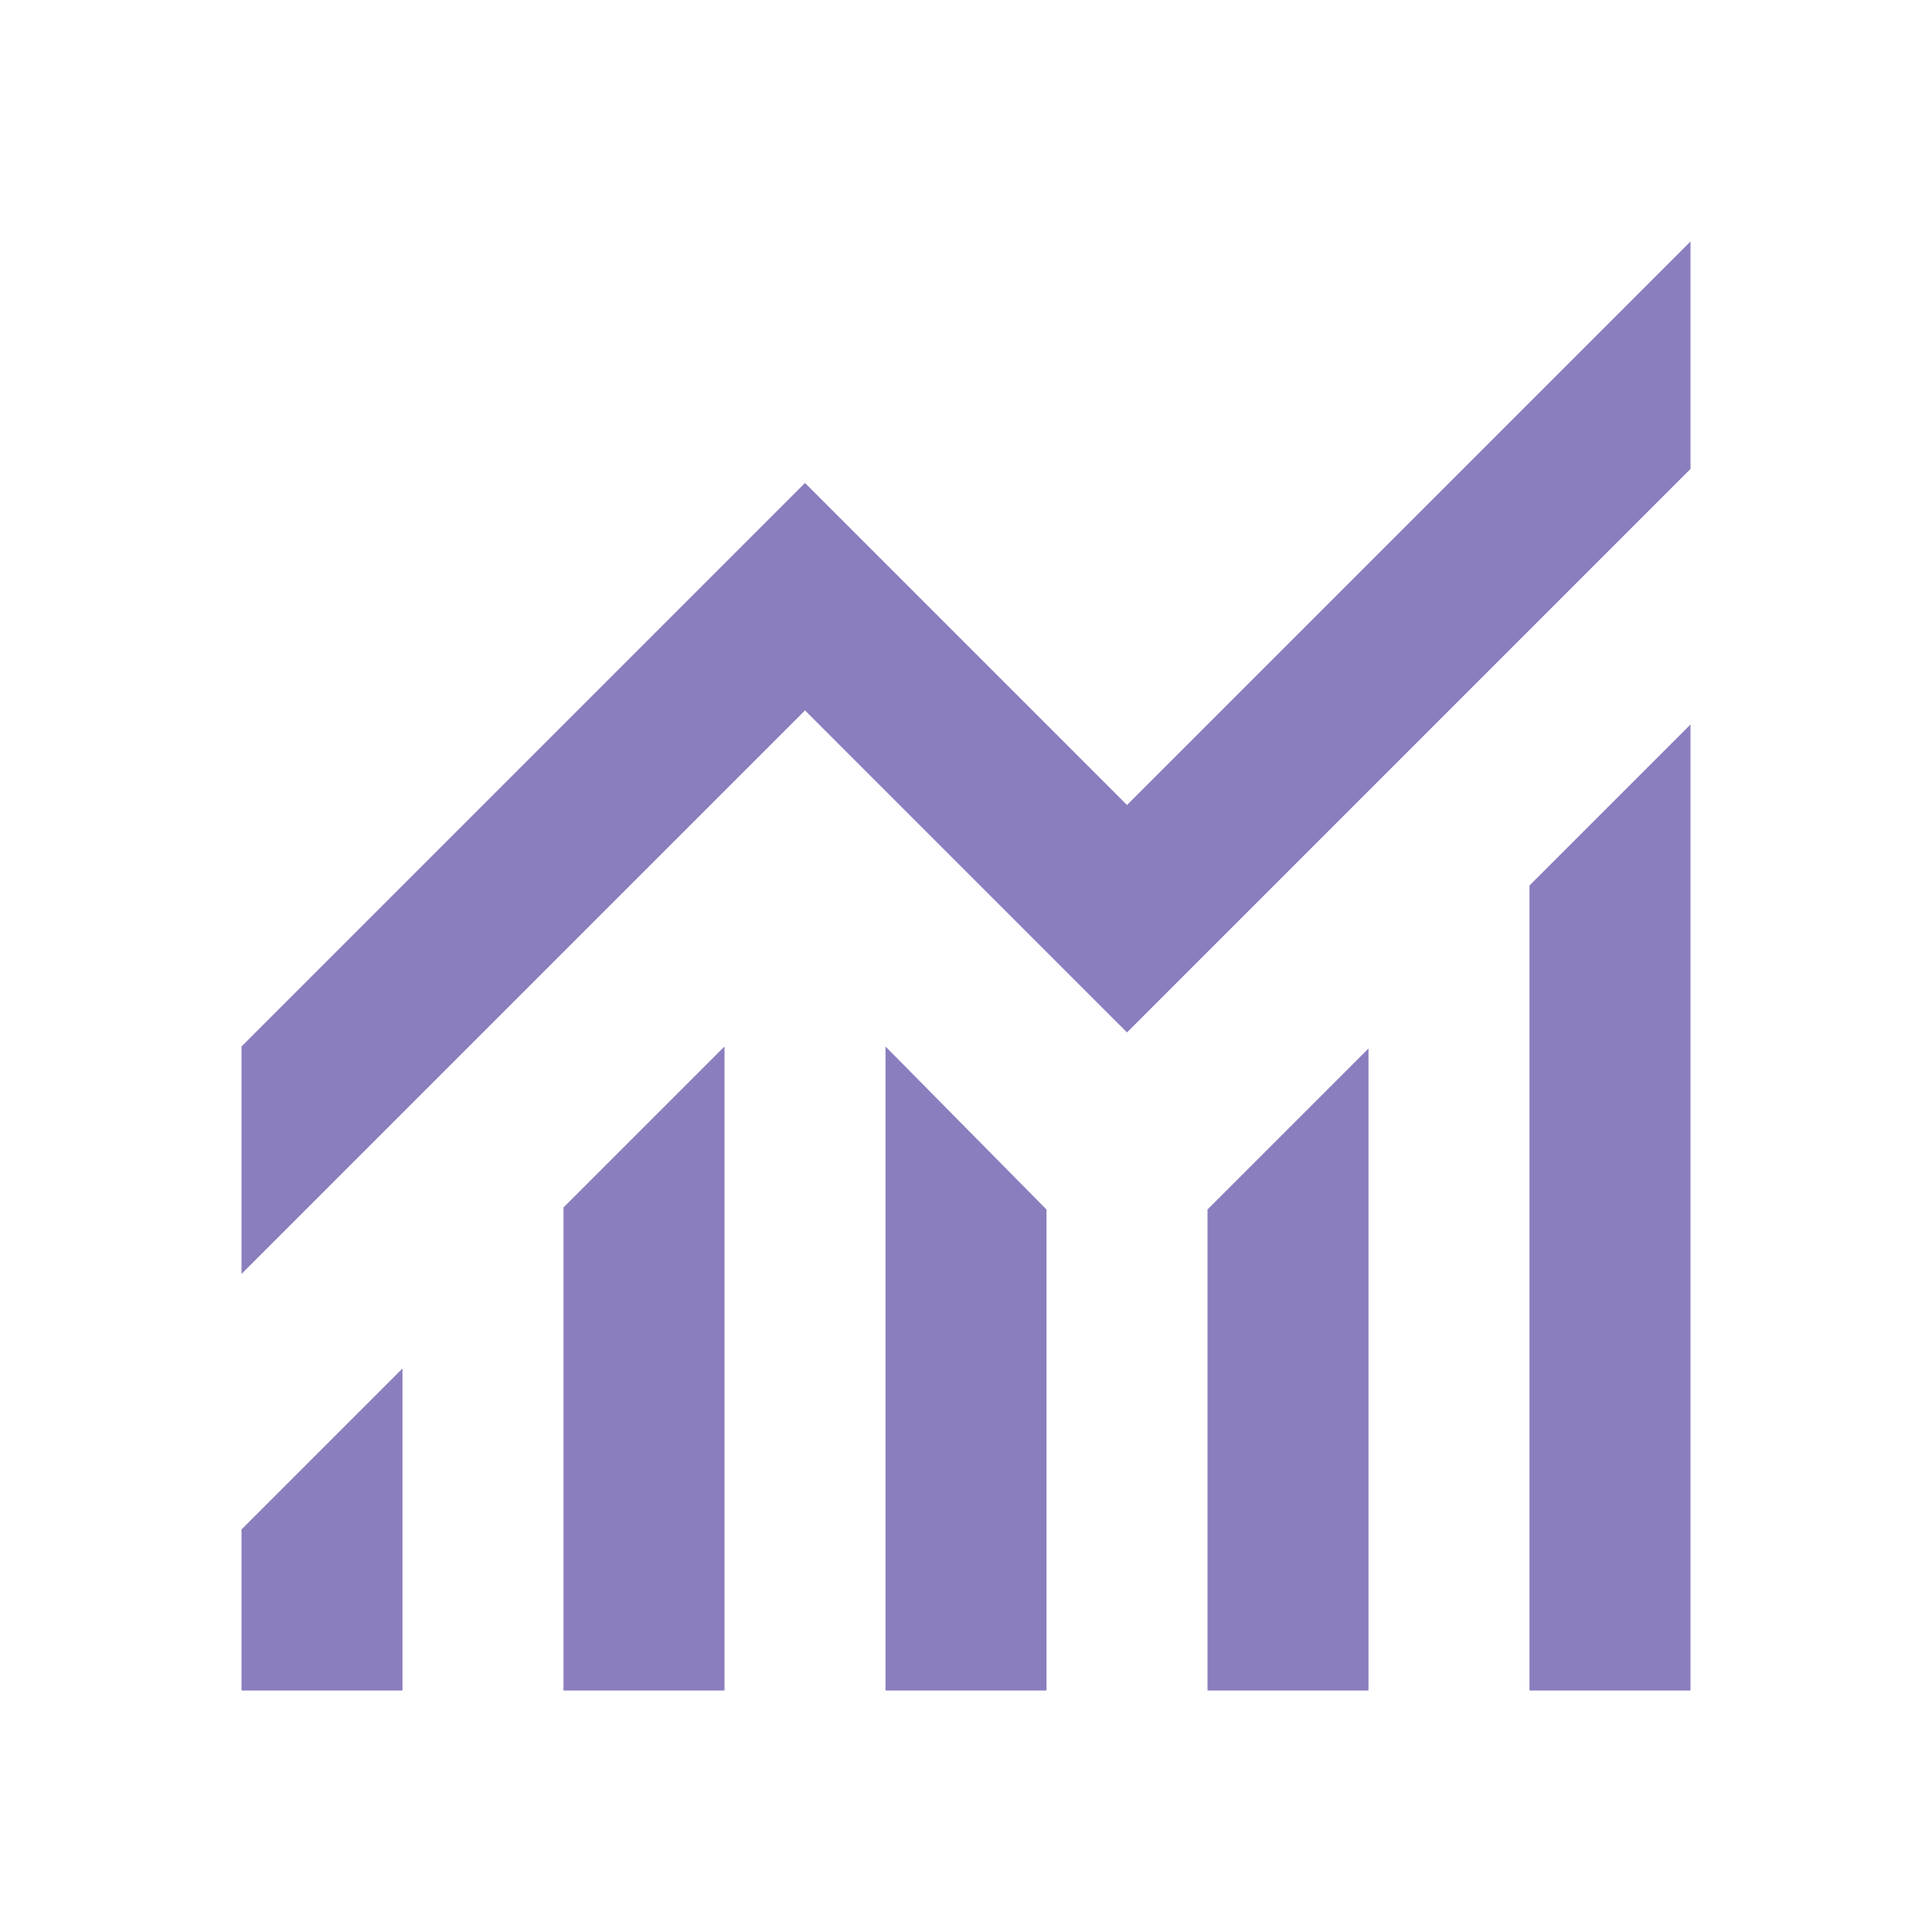
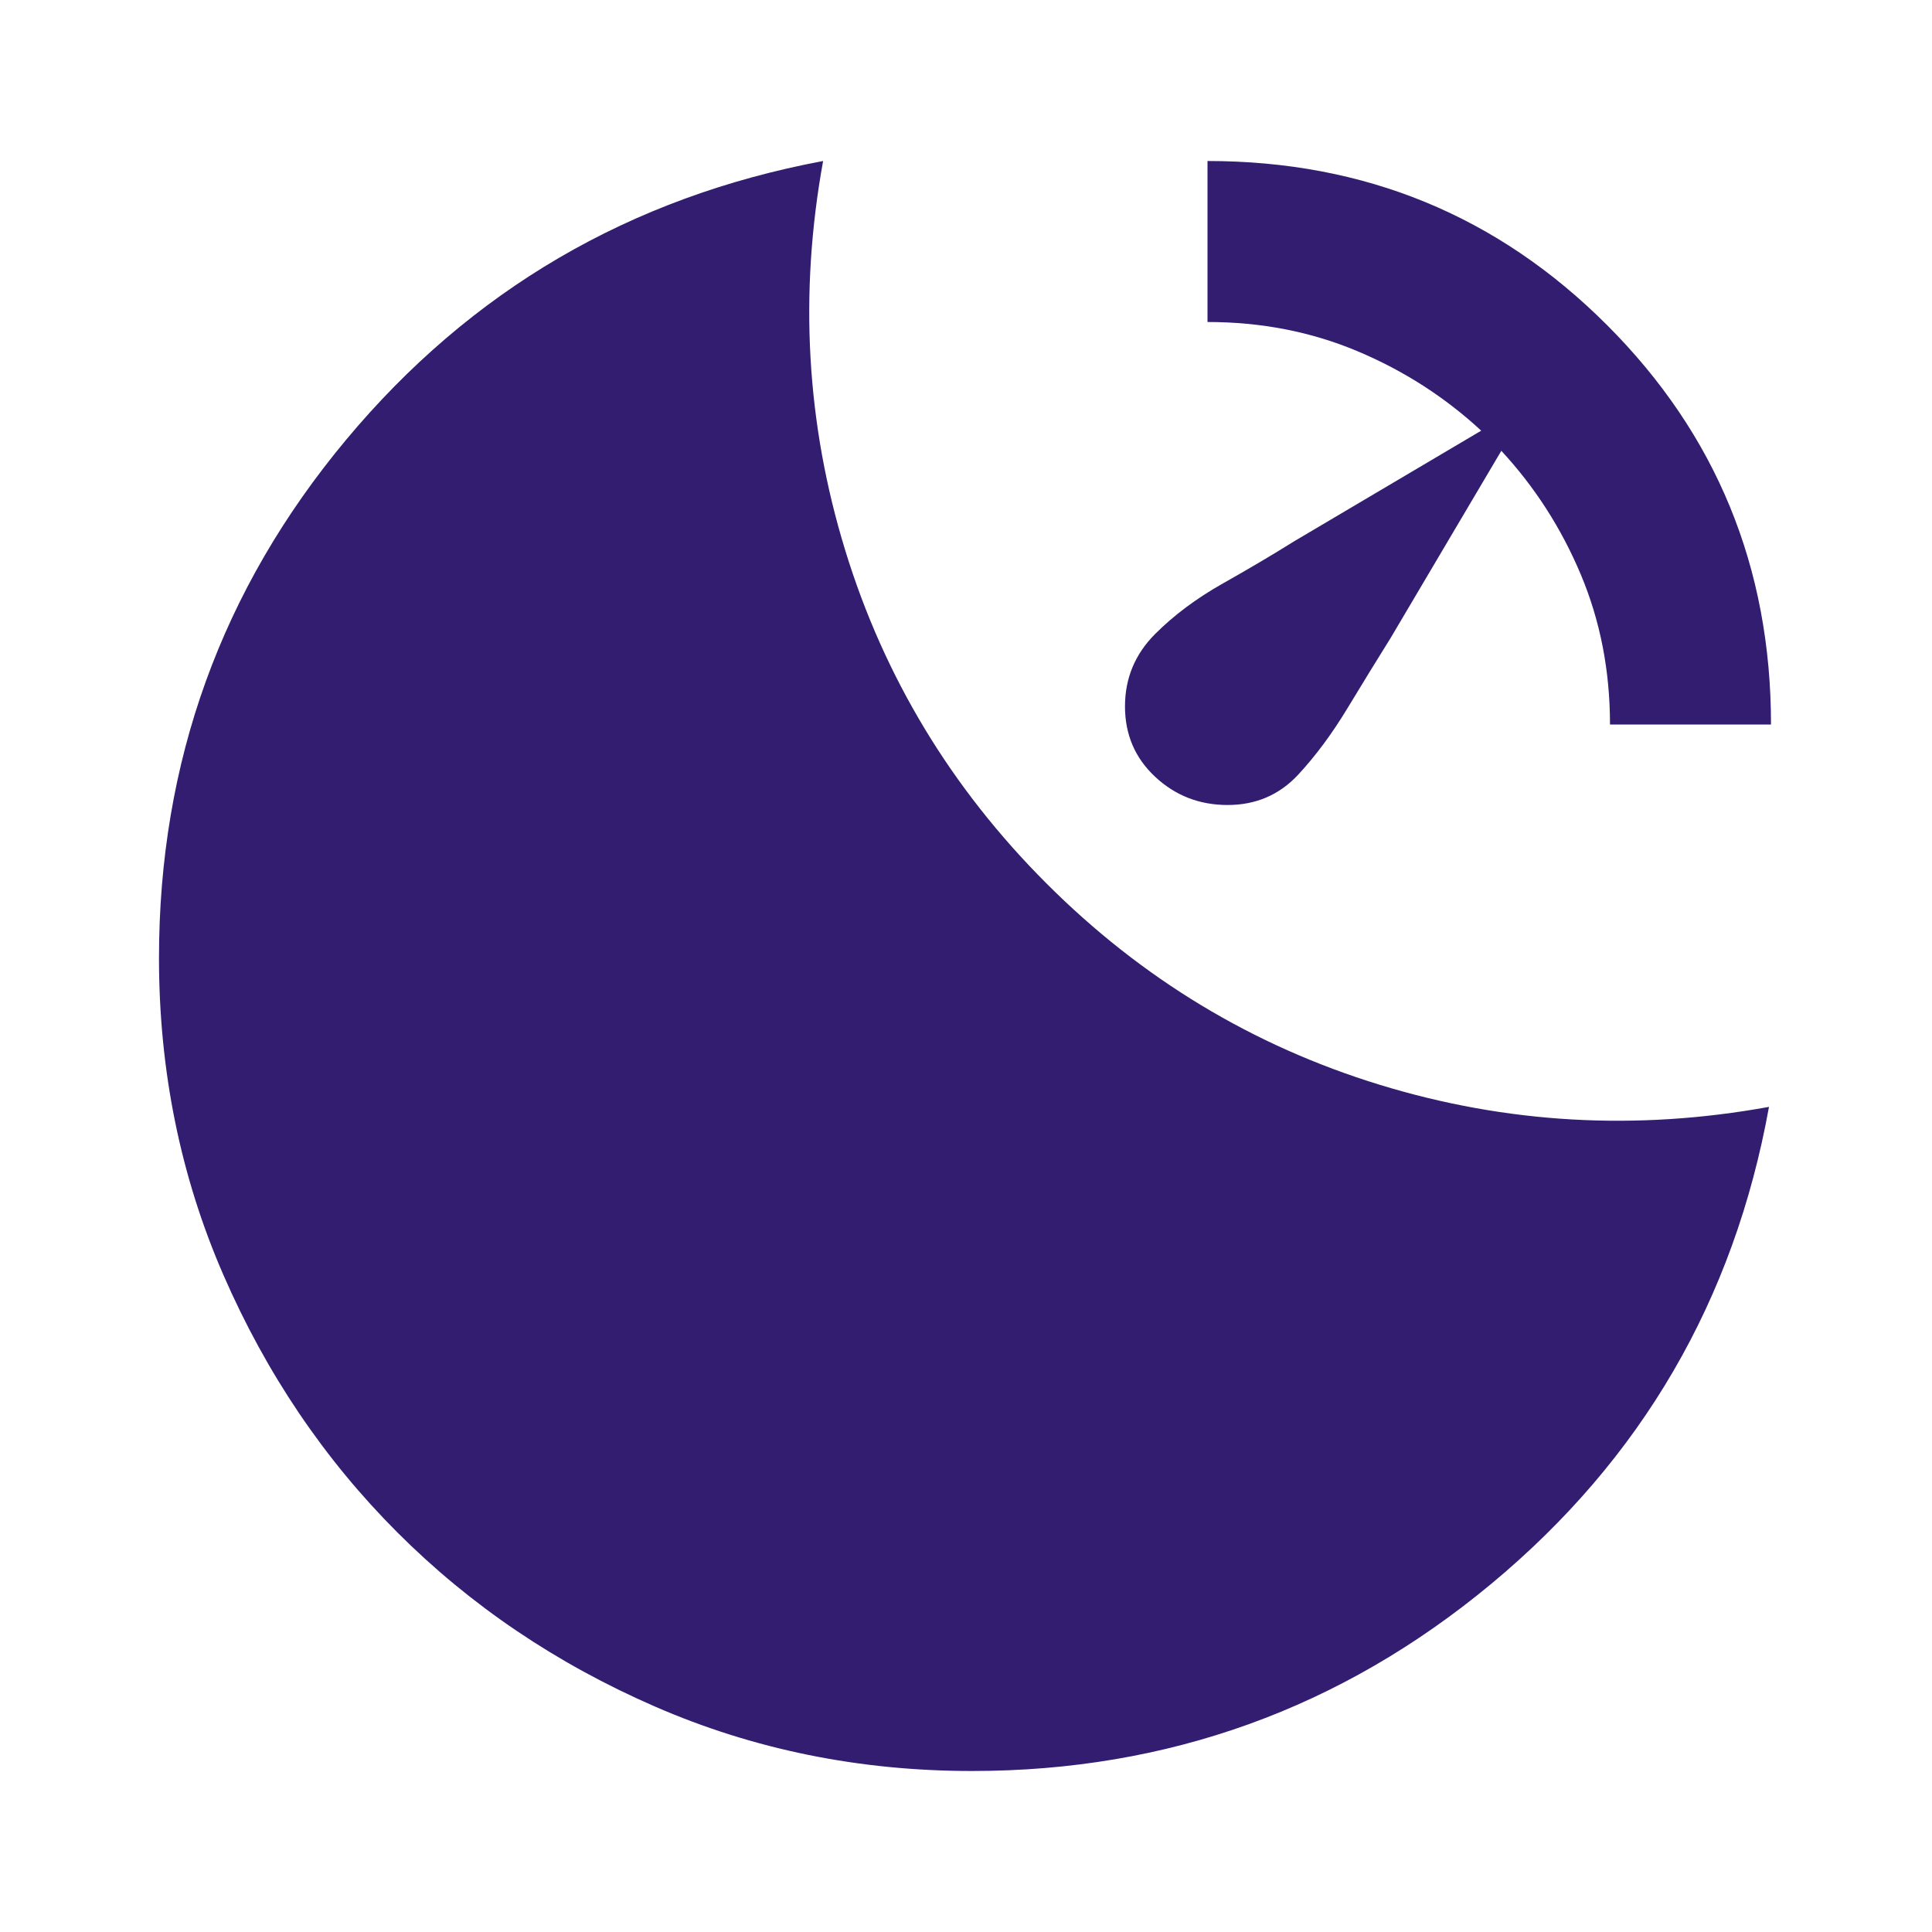
- <svg xmlns="http://www.w3.org/2000/svg" height="24px" viewBox="0 -960 960 960" width="24px" fill="#8B7DBE">
-   <path d="M120-120v-80l80-80v160h-80Zm160 0v-240l80-80v320h-80Zm160 0v-320l80 81v239h-80Zm160 0v-239l80-80v319h-80Zm160 0v-400l80-80v480h-80ZM120-327v-113l280-280 160 160 280-280v113L560-447 400-607 120-327Z" />
+ <svg xmlns="http://www.w3.org/2000/svg" height="24px" viewBox="0 -960 960 960" width="24px" fill="#321D71">
+   <path d="M600-880q117 0 198.5 81.5T880-600h-80q0-40-14.5-74.5T746-736l-55 93q-10 16-21.5 35T645-575q-14 15-35 15t-36-14q-15-14-15-35t15-36q14-14 33.5-25t35.5-21l93-55q-27-25-61.5-39.5T600-800v-80ZM483-80q-84 0-157.5-32t-128-86.5Q143-253 111-326.5T79-484q0-146 93-257.5T409-880q-18 99 11 193.5T520-521q71 71 165.5 100T879-410q-26 144-138 237T483-80Z" />
</svg>
